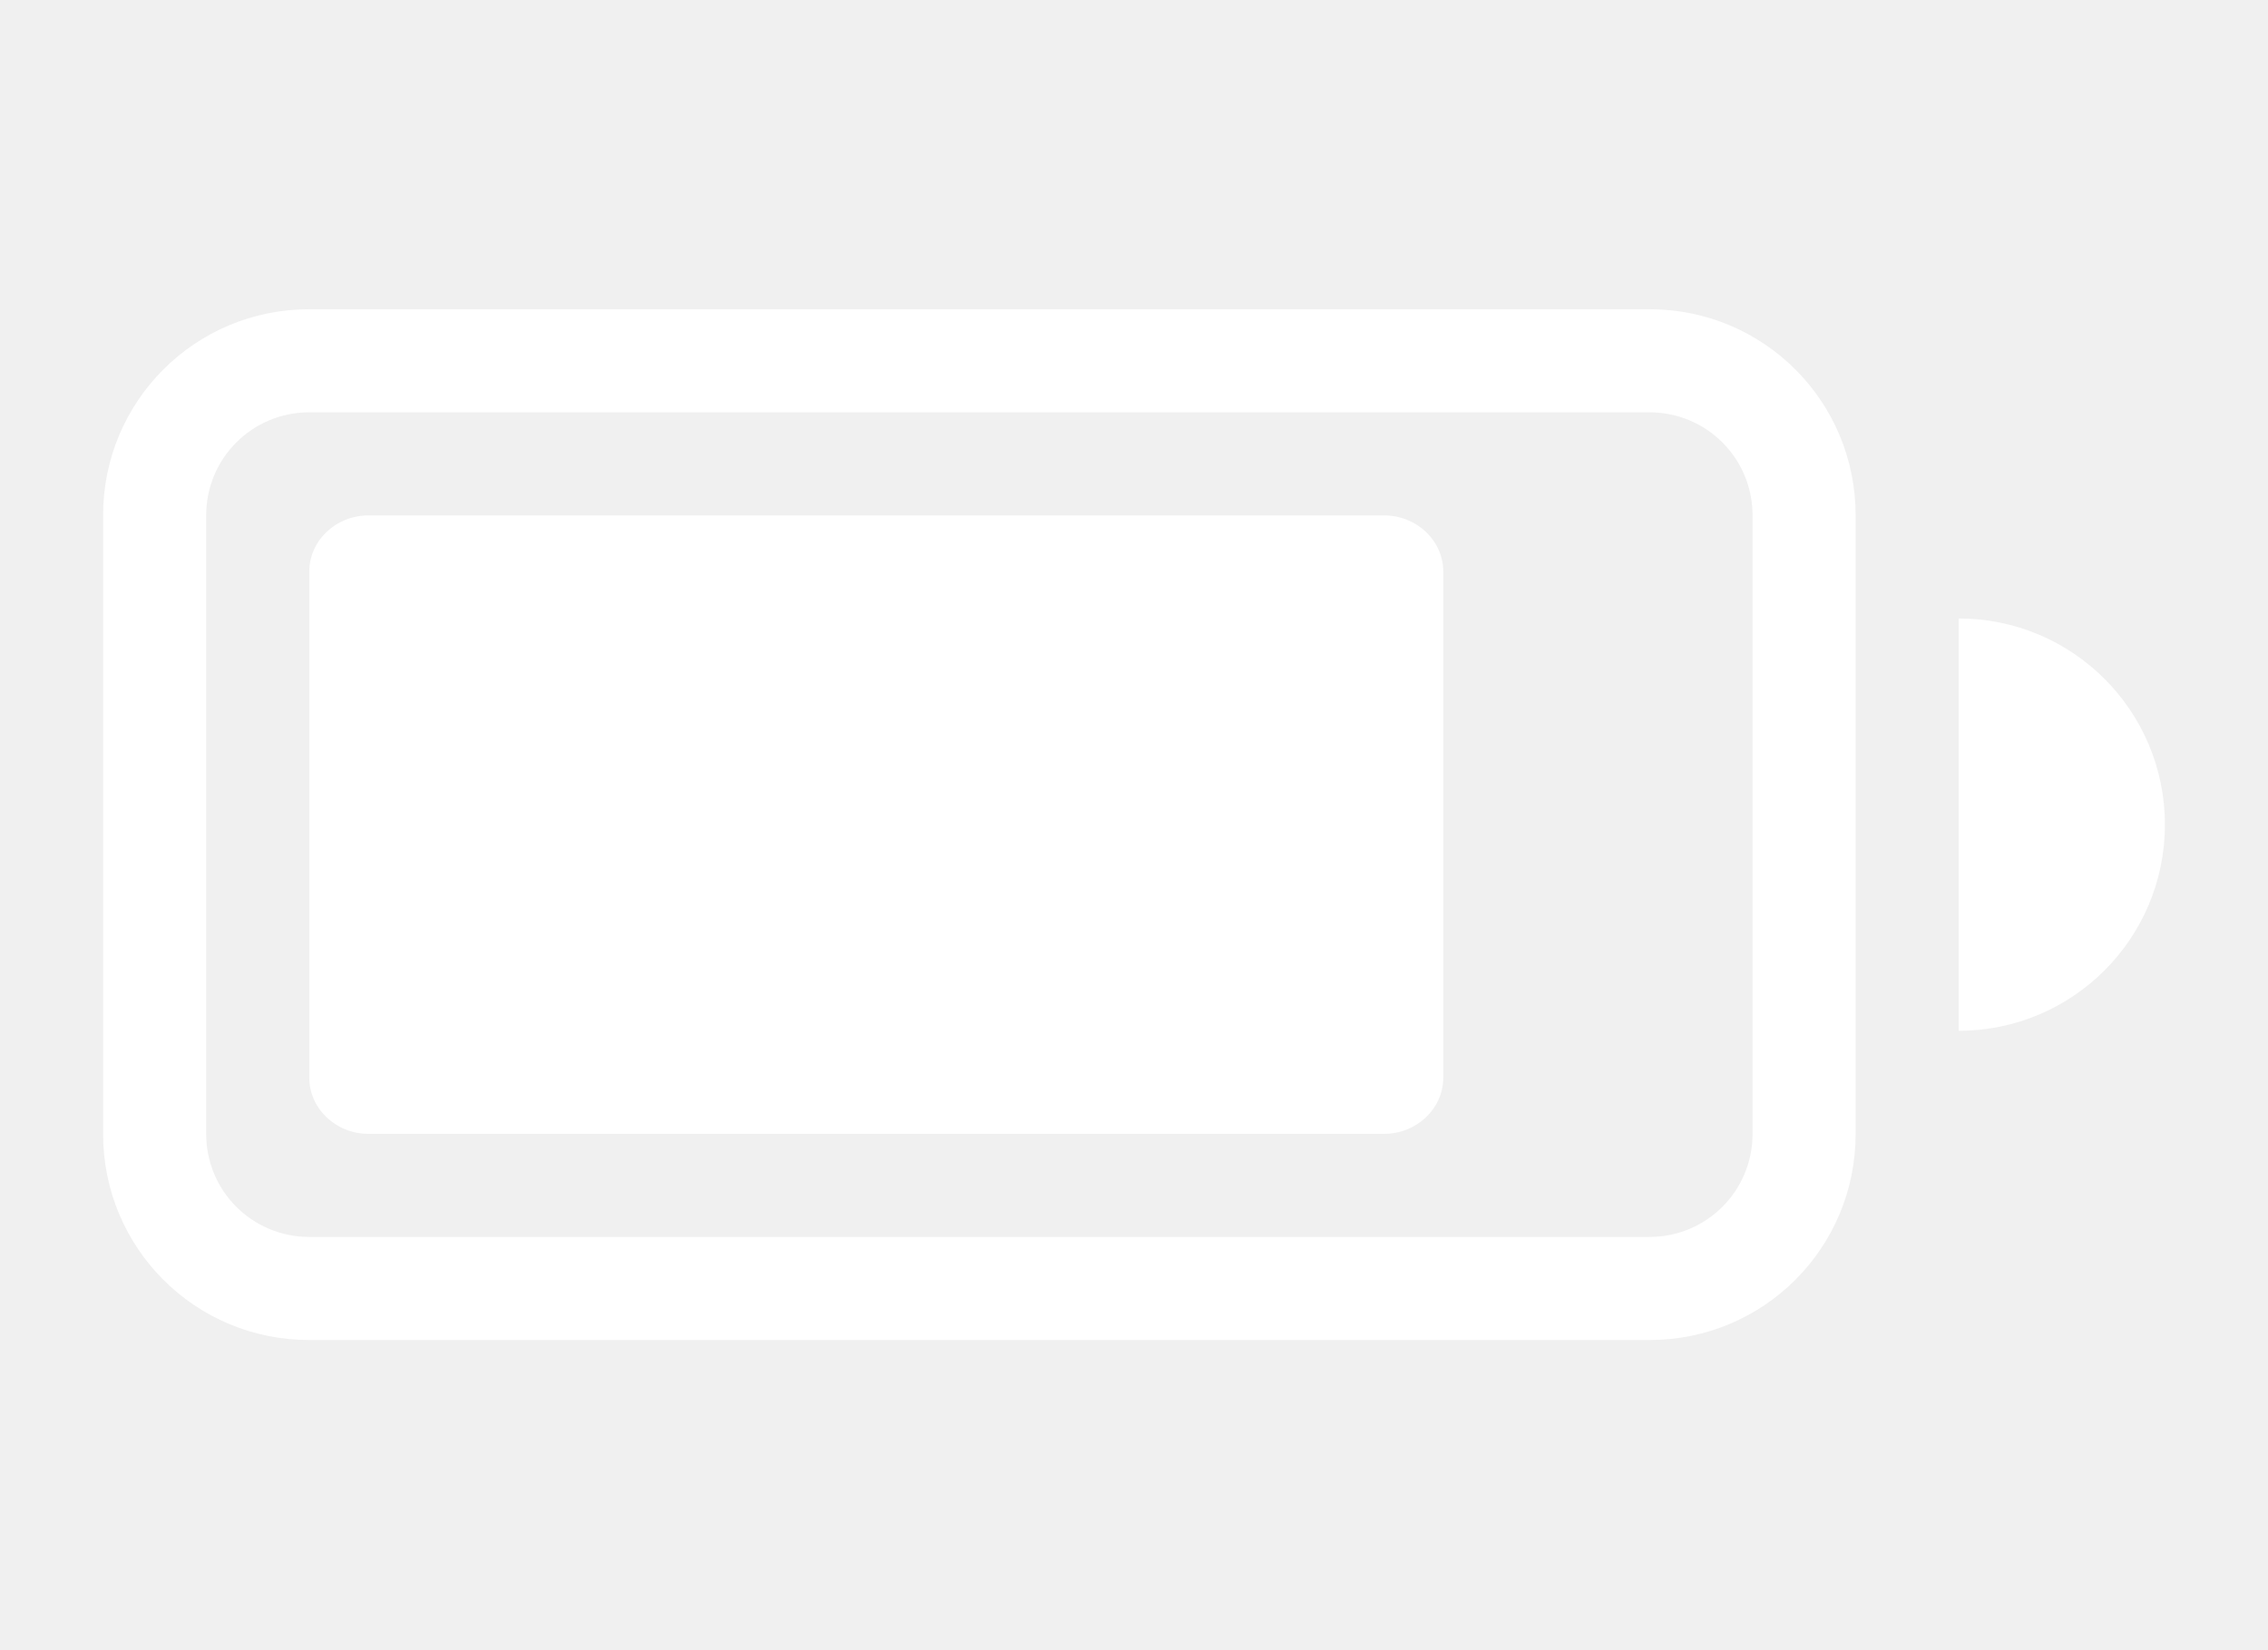
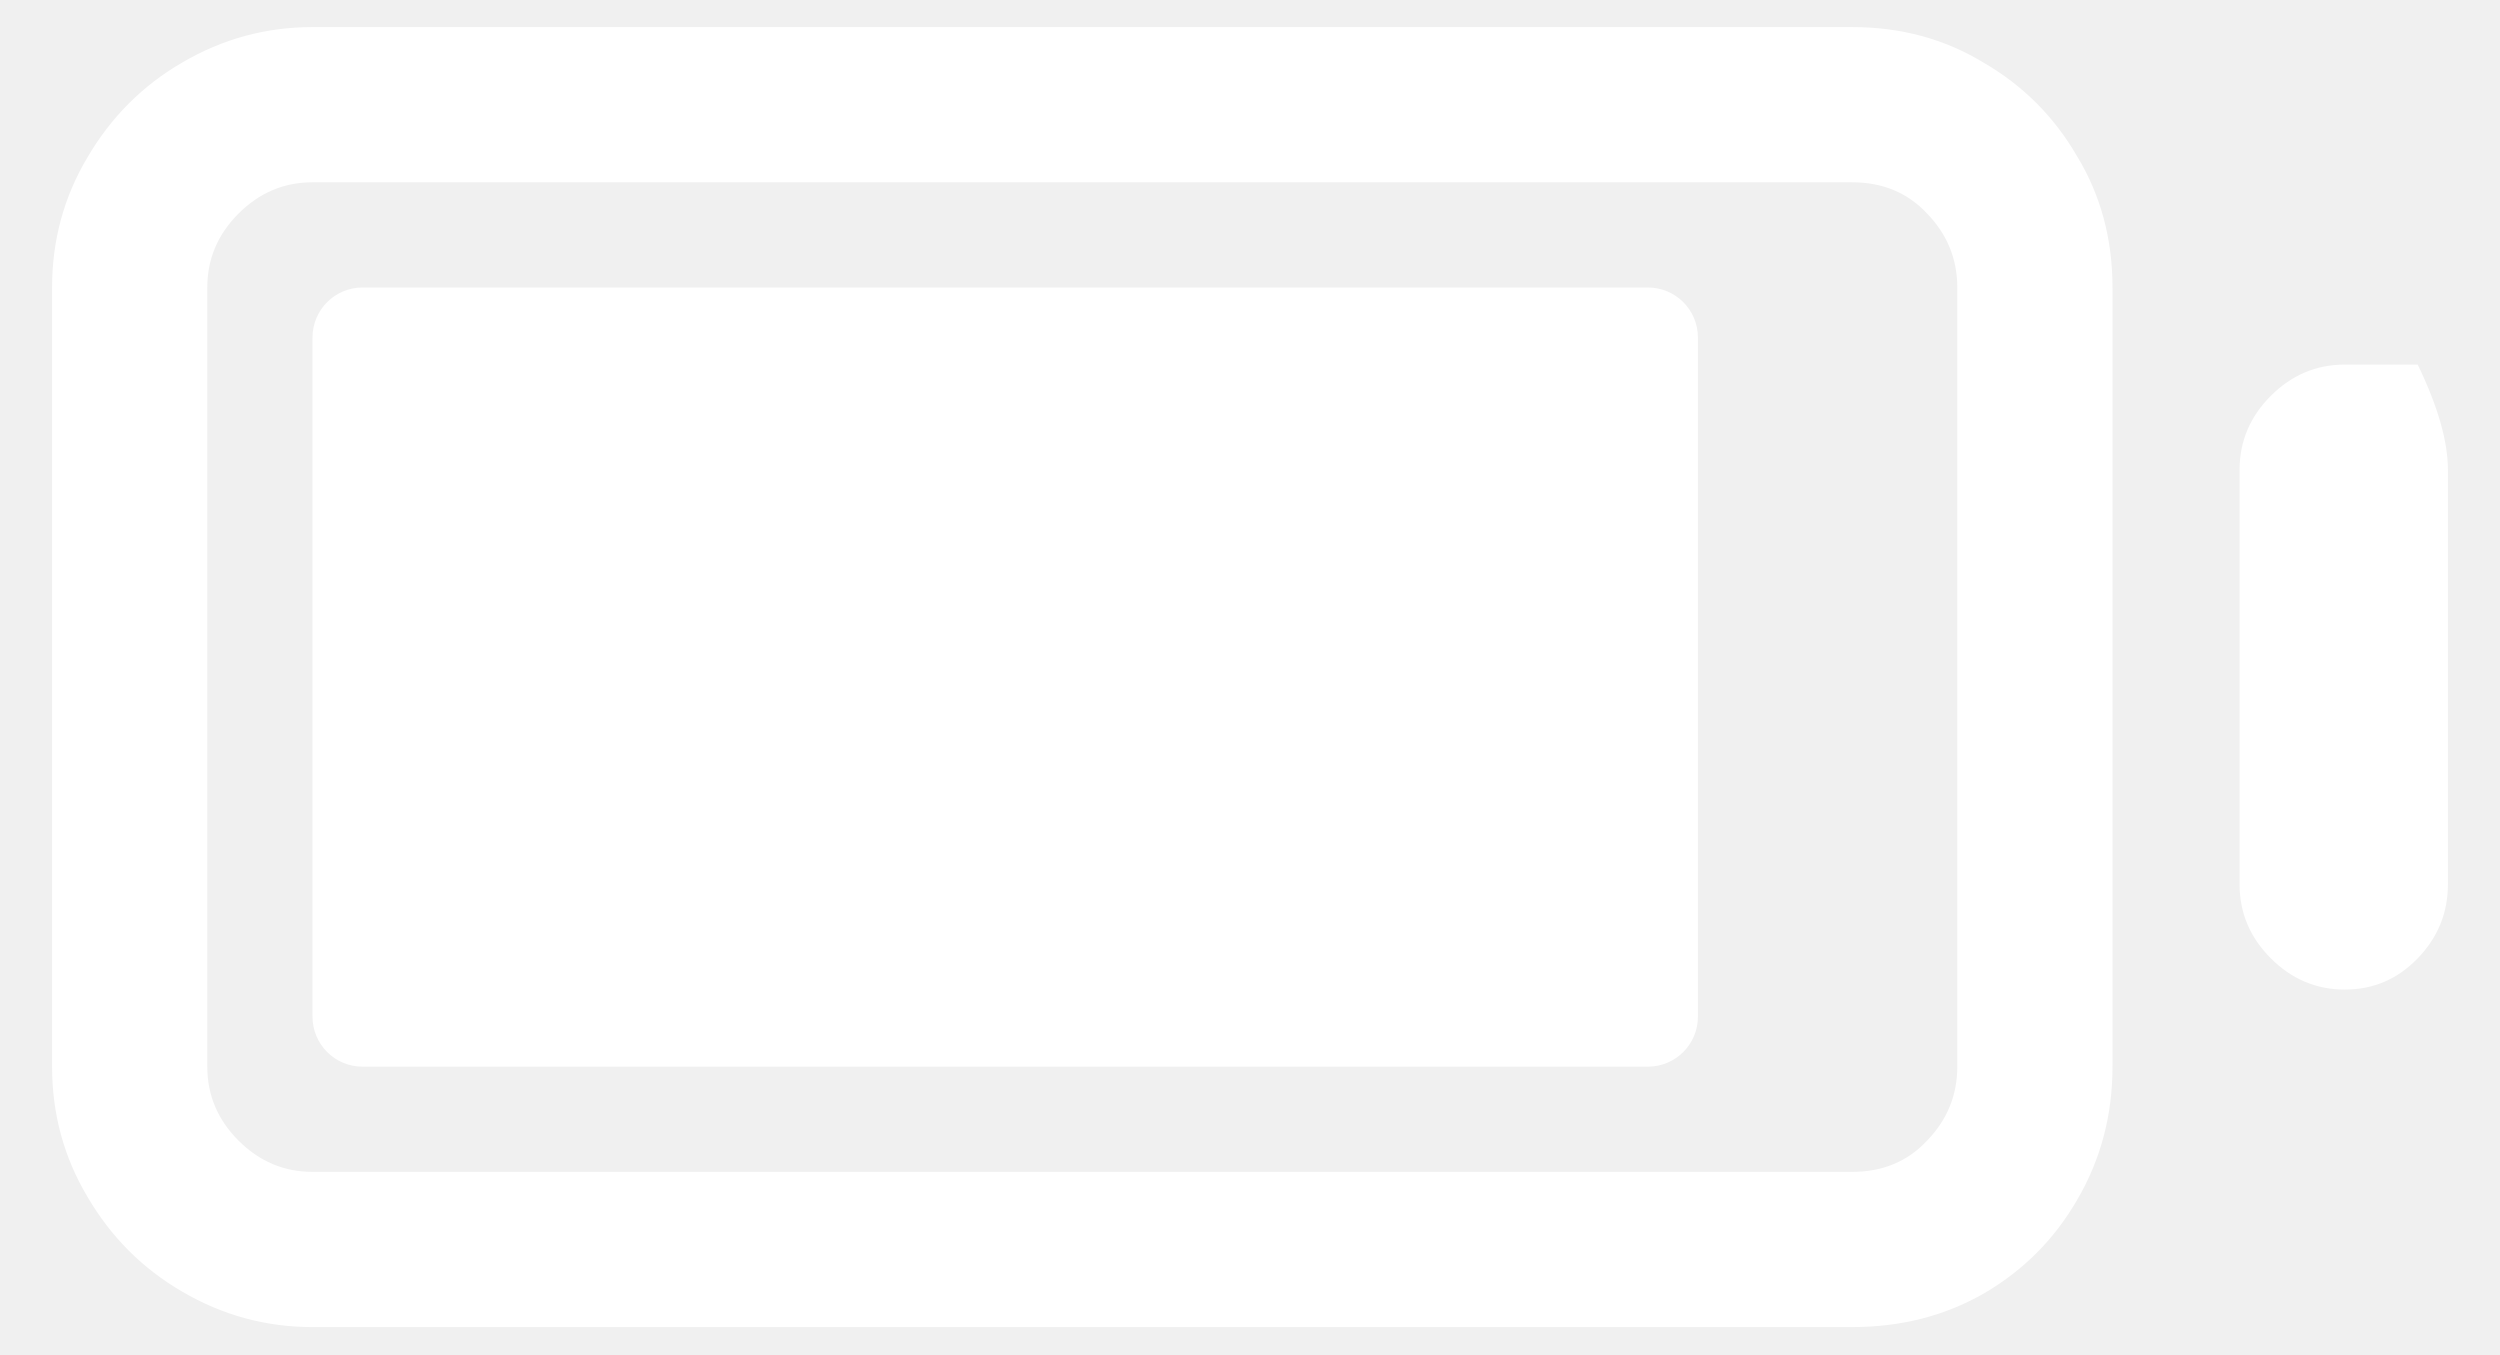
- <svg xmlns="http://www.w3.org/2000/svg" width="22" height="16" enable-background="new" version="1.1" id="svg12">
-   <defs id="defs16" />
-   <rect x="3" y="5" width="11" height="6" rx="0.576" ry="0.546" style="fill:#FFFFFF;fill-rule:evenodd;stroke-width:1.049;paint-order:stroke fill markers" id="rect4" />
-   <path d="M 3,3 C 1.892,3 1,3.892 1,5 v 6 c 0,1.108 0.892,2 2,2 h 13 c 1.108,0 2,-0.892 2,-2 V 5 C 18,3.892 17.108,3 16,3 Z m 0,1 h 13 c 0.554,0 1,0.446 1,1 v 6 c 0,0.554 -0.446,1 -1,1 H 3 C 2.446,12 2,11.554 2,11 V 5 C 2,4.446 2.446,4 3,4 Z" enable-background="new" style="fill:#FFFFFF;fill-rule:evenodd;paint-order:stroke fill markers" id="path6" />
-   <path d="m 19,6 v 4 A 2,2 0 0 0 21,8 2,2 0 0 0 19,6 Z" enable-background="new" style="fill:#FFFFFF;fill-rule:evenodd;paint-order:stroke fill markers" id="path8" />
+ <svg xmlns="http://www.w3.org/2000/svg" width="24" height="13" viewBox="0 5.5 24 13">
+   <g>
+     <path d="M3 5.76Q2.33 5.76 1.75 6.1Q1.18 6.43 0.84 7.01Q0.5 7.58 0.5 8.26L0.5 15.74Q0.5 16.42 0.84 16.99Q1.18 17.57 1.75 17.9Q2.33 18.24 3 18.24L17.78 18.24Q18.48 18.24 19.04 17.92Q19.61 17.59 19.94 17.02Q20.28 16.44 20.28 15.74L20.28 8.26Q20.28 7.56 19.94 7Q19.61 6.43 19.04 6.1Q18.48 5.76 17.78 5.76L3 5.76ZM18.79 15.74Q18.79 16.15 18.5 16.45Q18.22 16.75 17.78 16.75L3 16.75Q2.59 16.75 2.29 16.45Q1.99 16.15 1.99 15.74L1.99 8.26Q1.99 7.85 2.29 7.55Q2.59 7.25 3 7.25L17.78 7.25Q18.22 7.25 18.5 7.55Q18.79 7.85 18.79 8.26L18.79 15.74ZM22.51 9Q22.1 9 21.8 9.3Q21.5 9.6 21.5 10.01L21.5 13.99Q21.5 14.4 21.8 14.7Q22.1 15 22.51 15Q22.92 15 23.21 14.7Q23.5 14.4 23.5 13.99L23.5 10.01Q23.5 9.6 23.21 9 22.51 9Z" fill="#FFFFFF" />
+   </g>
+   <g>
+     <rect x="3.0" y="8.26" width="13.3" height="7.48" rx="0.48" ry="0.48" fill="#FFFFFF" />
+   </g>
</svg>
